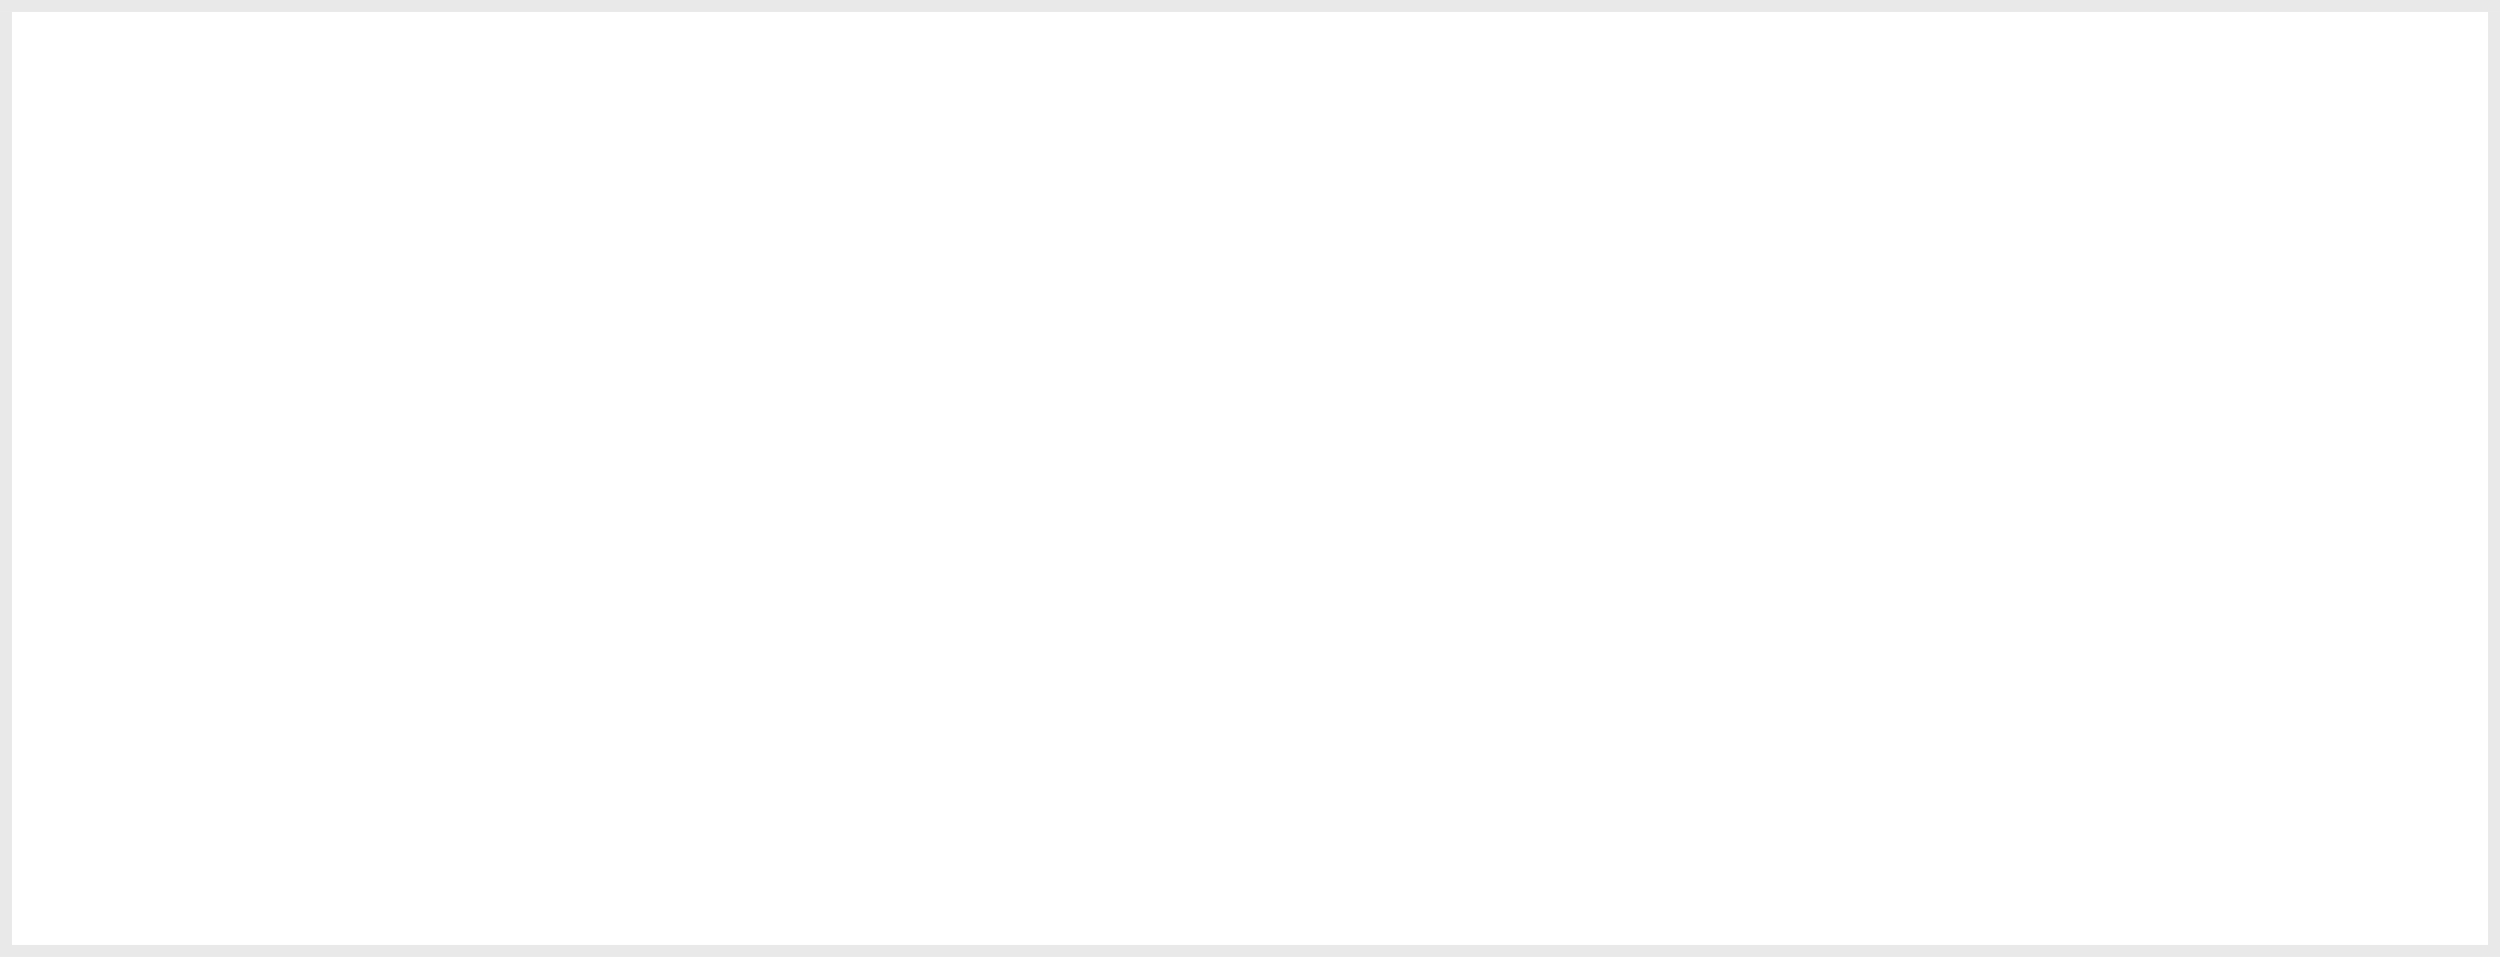
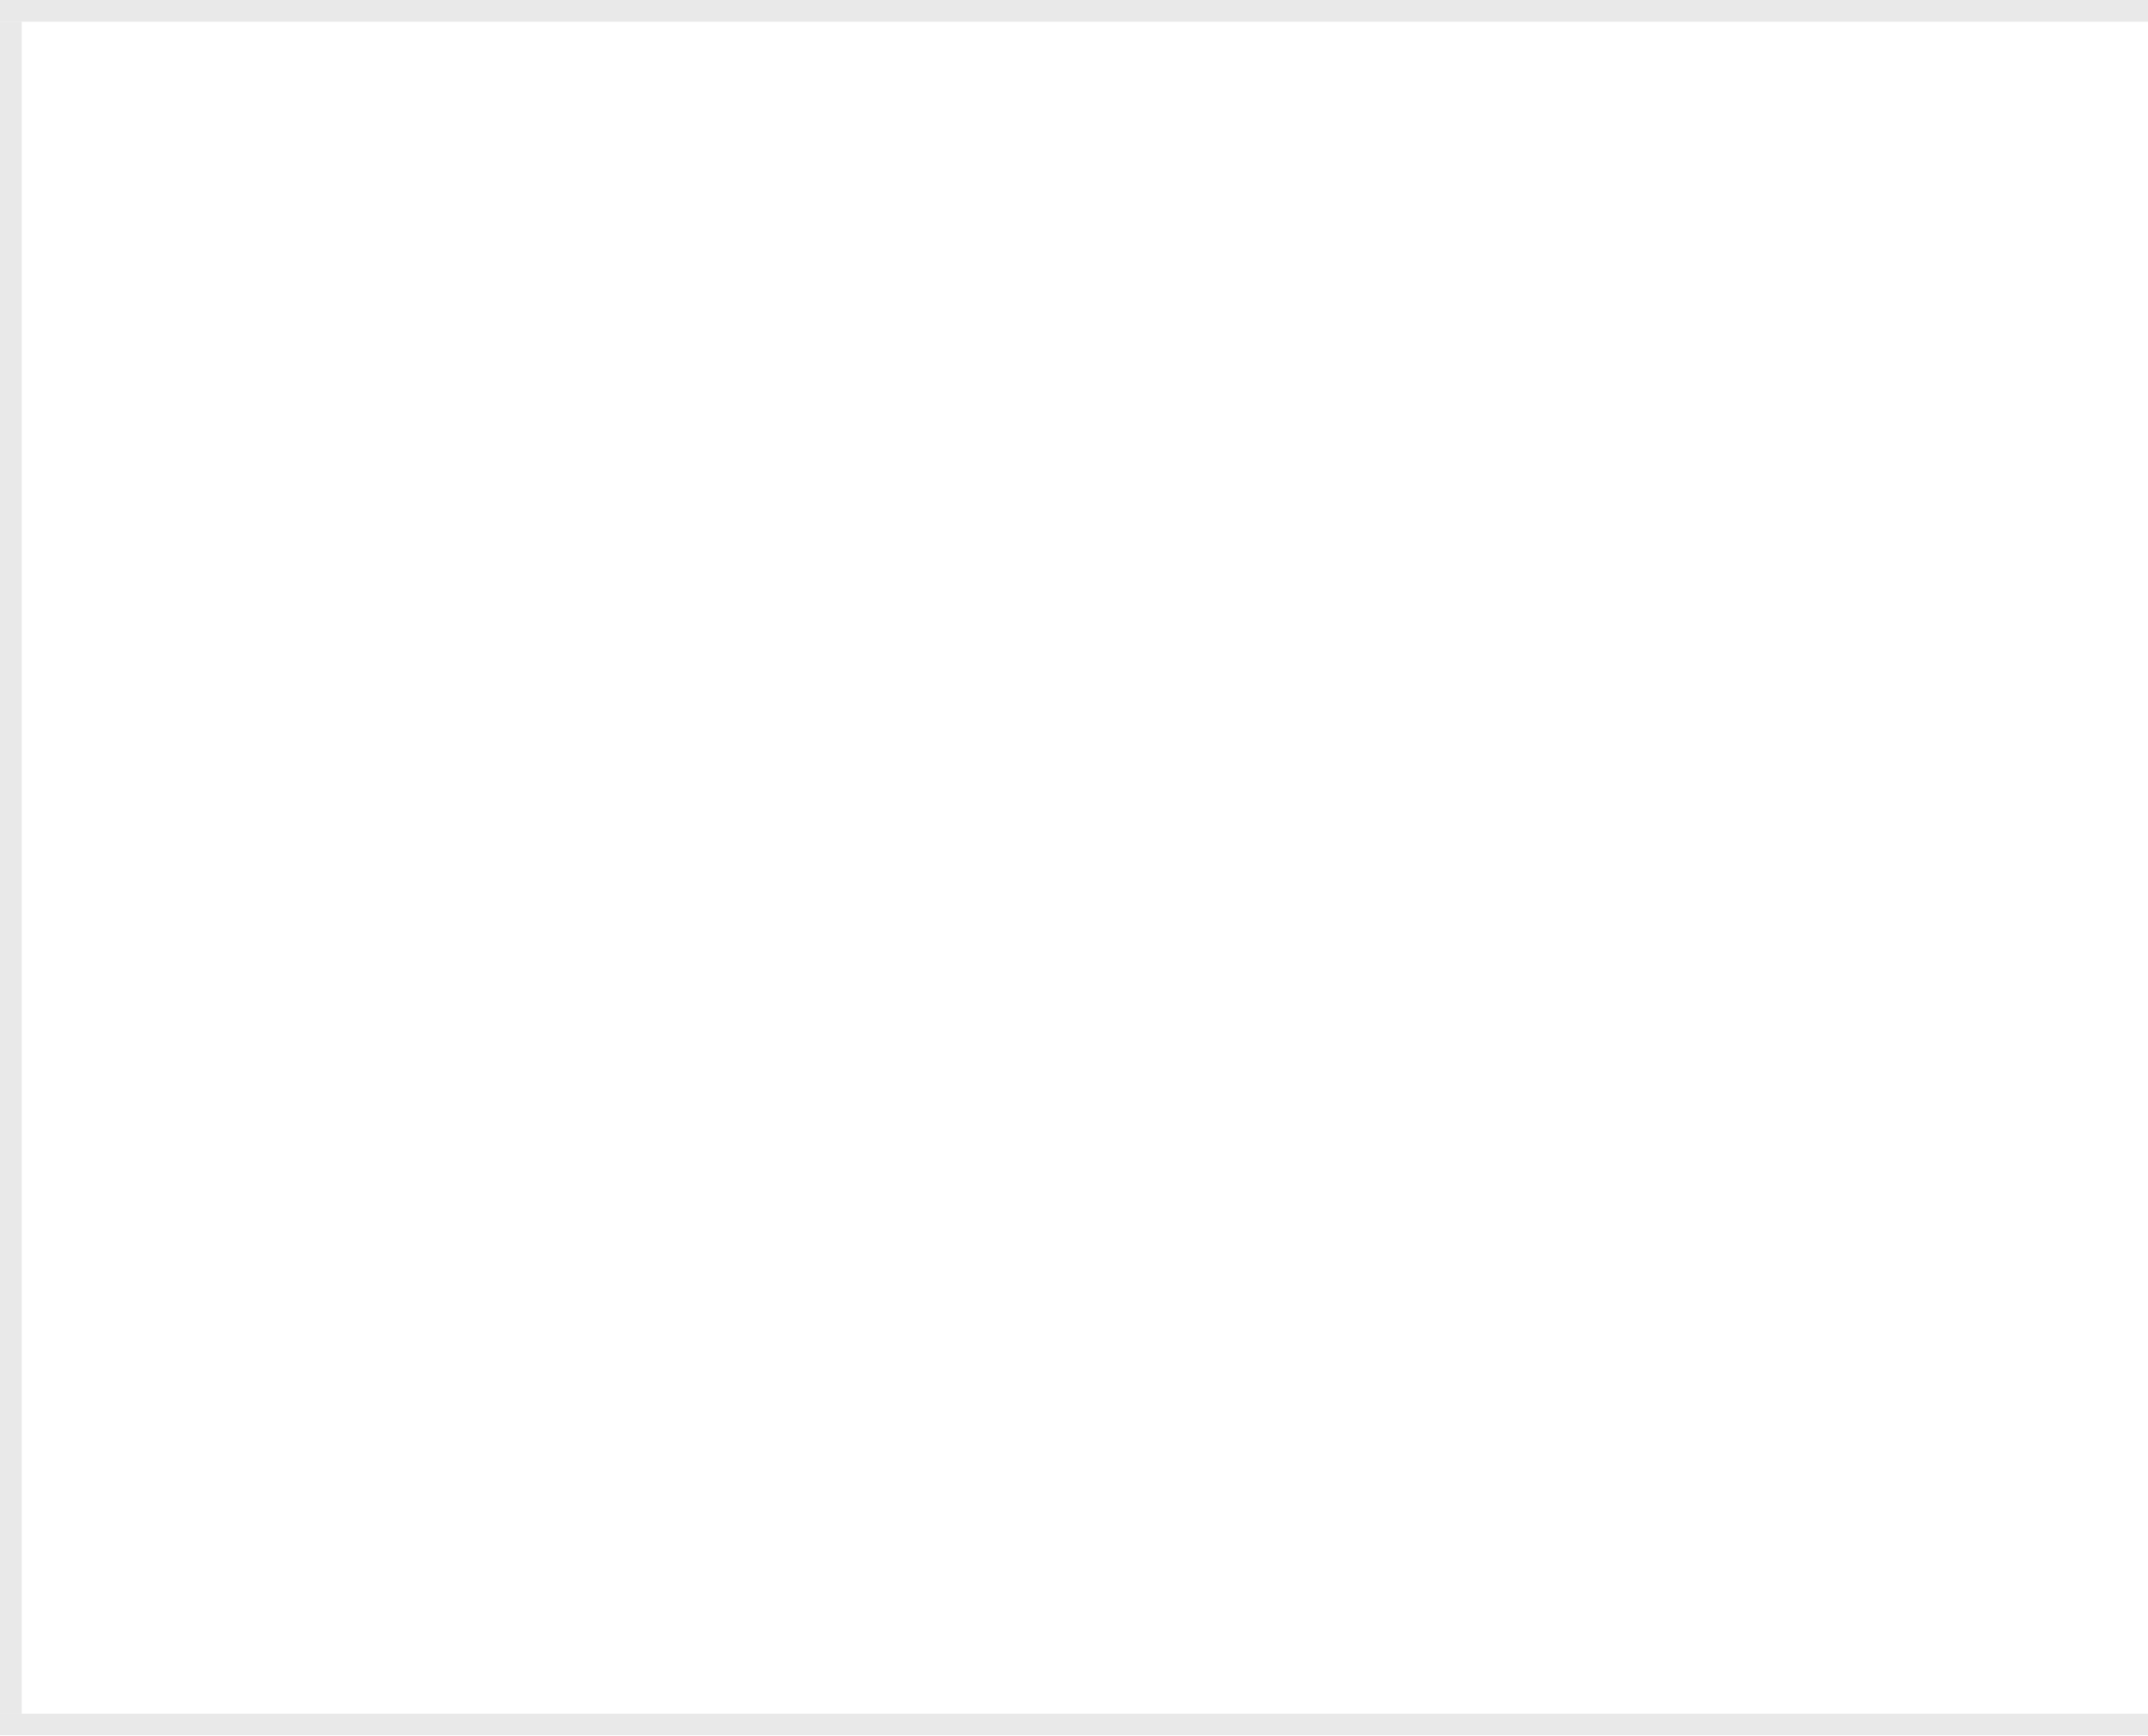
- <svg xmlns="http://www.w3.org/2000/svg" version="1.1" width="209px" height="80px" viewBox="1287 217 209 80">
-   <path d="M 1 1  L 208 1  L 208 79  L 1 79  L 1 1  Z " fill-rule="nonzero" fill="rgba(249, 249, 249, 0)" stroke="none" transform="matrix(1 0 0 1 1287 217 )" class="fill" />
-   <path d="M 0.5 1  L 0.5 79  " stroke-width="1" stroke-dasharray="0" stroke="rgba(233, 233, 233, 1)" fill="none" transform="matrix(1 0 0 1 1287 217 )" class="stroke" />
-   <path d="M 0 0.5  L 209 0.5  " stroke-width="1" stroke-dasharray="0" stroke="rgba(233, 233, 233, 1)" fill="none" transform="matrix(1 0 0 1 1287 217 )" class="stroke" />
-   <path d="M 208.5 1  L 208.5 79  " stroke-width="1" stroke-dasharray="0" stroke="rgba(233, 233, 233, 1)" fill="none" transform="matrix(1 0 0 1 1287 217 )" class="stroke" />
-   <path d="M 0 79.5  L 209 79.5  " stroke-width="1" stroke-dasharray="0" stroke="rgba(233, 233, 233, 1)" fill="none" transform="matrix(1 0 0 1 1287 217 )" class="stroke" />
+ <svg xmlns="http://www.w3.org/2000/svg" version="1.1" width="99px" height="80px" viewBox="202 297 99 80">
+   <path d="M 1 1  L 99 1  L 99 79  L 1 79  L 1 1  Z " fill-rule="nonzero" fill="rgba(249, 249, 249, 0)" stroke="none" transform="matrix(1 0 0 1 202 297 )" class="fill" />
+   <path d="M 0.5 1  L 0.5 79  " stroke-width="1" stroke-dasharray="0" stroke="rgba(233, 233, 233, 1)" fill="none" transform="matrix(1 0 0 1 202 297 )" class="stroke" />
+   <path d="M 0 0.5  L 99 0.5  " stroke-width="1" stroke-dasharray="0" stroke="rgba(233, 233, 233, 1)" fill="none" transform="matrix(1 0 0 1 202 297 )" class="stroke" />
+   <path d="M 0 79.5  L 99 79.5  " stroke-width="1" stroke-dasharray="0" stroke="rgba(233, 233, 233, 1)" fill="none" transform="matrix(1 0 0 1 202 297 )" class="stroke" />
</svg>
